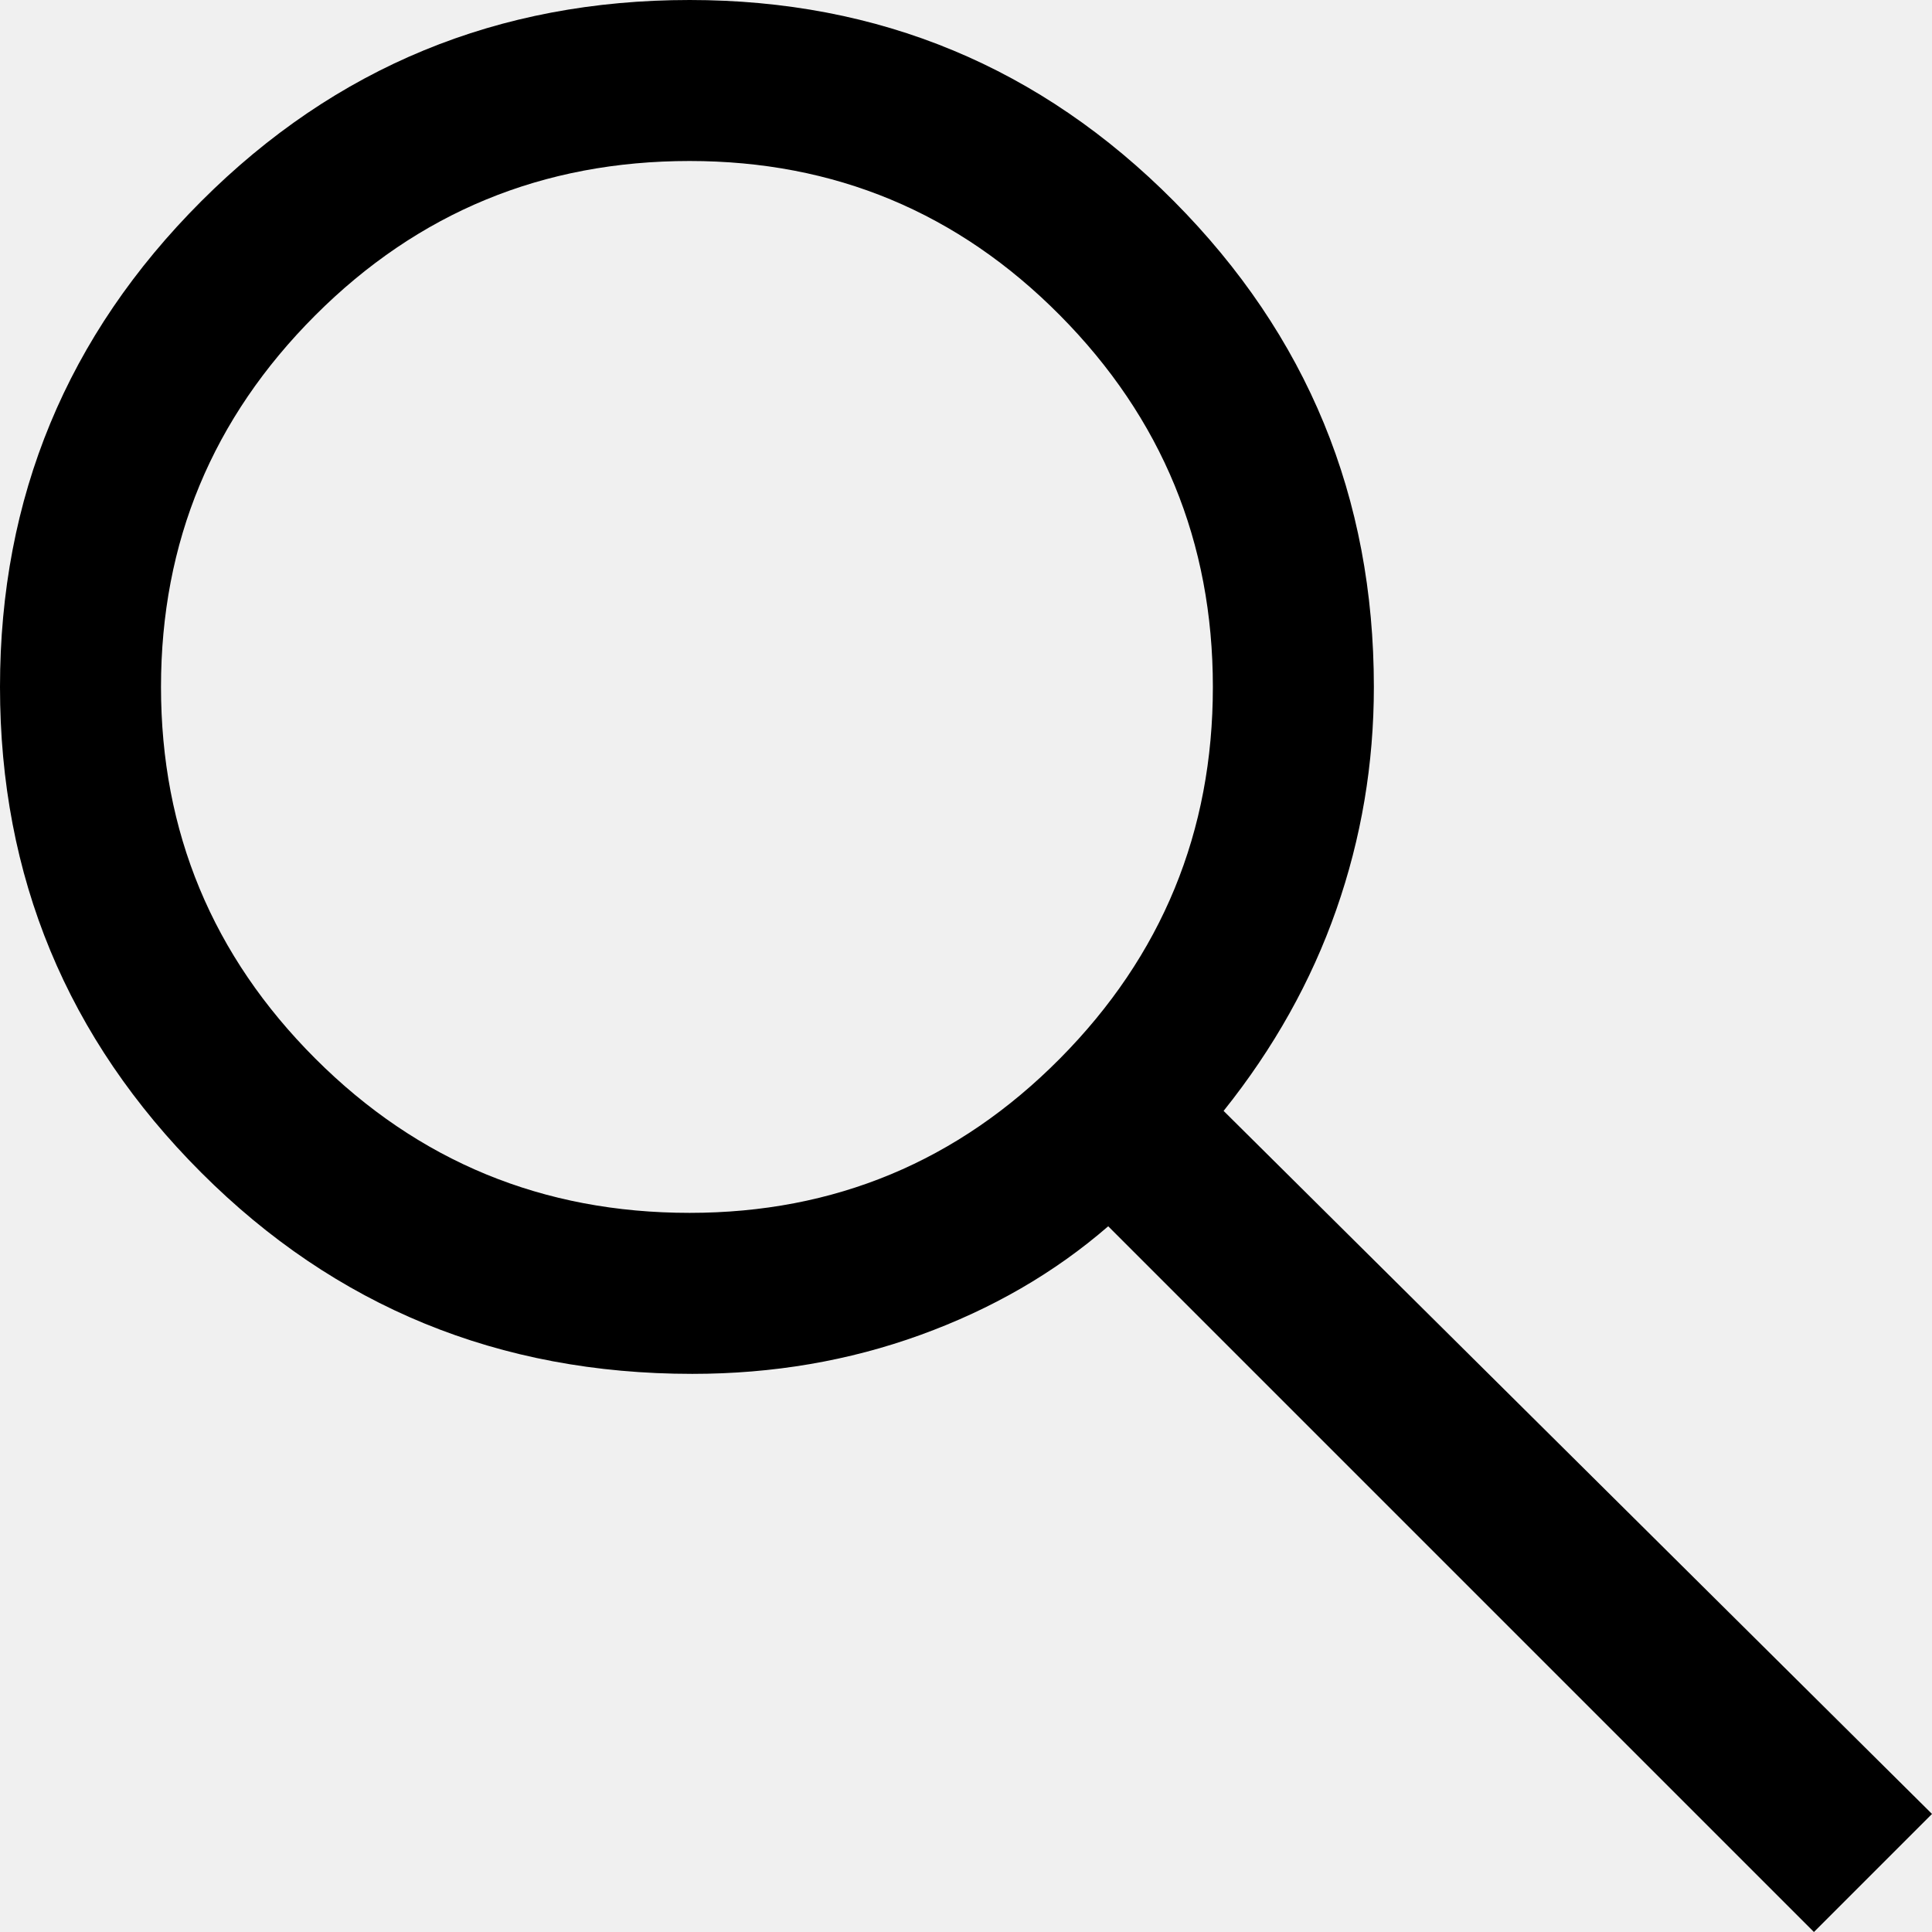
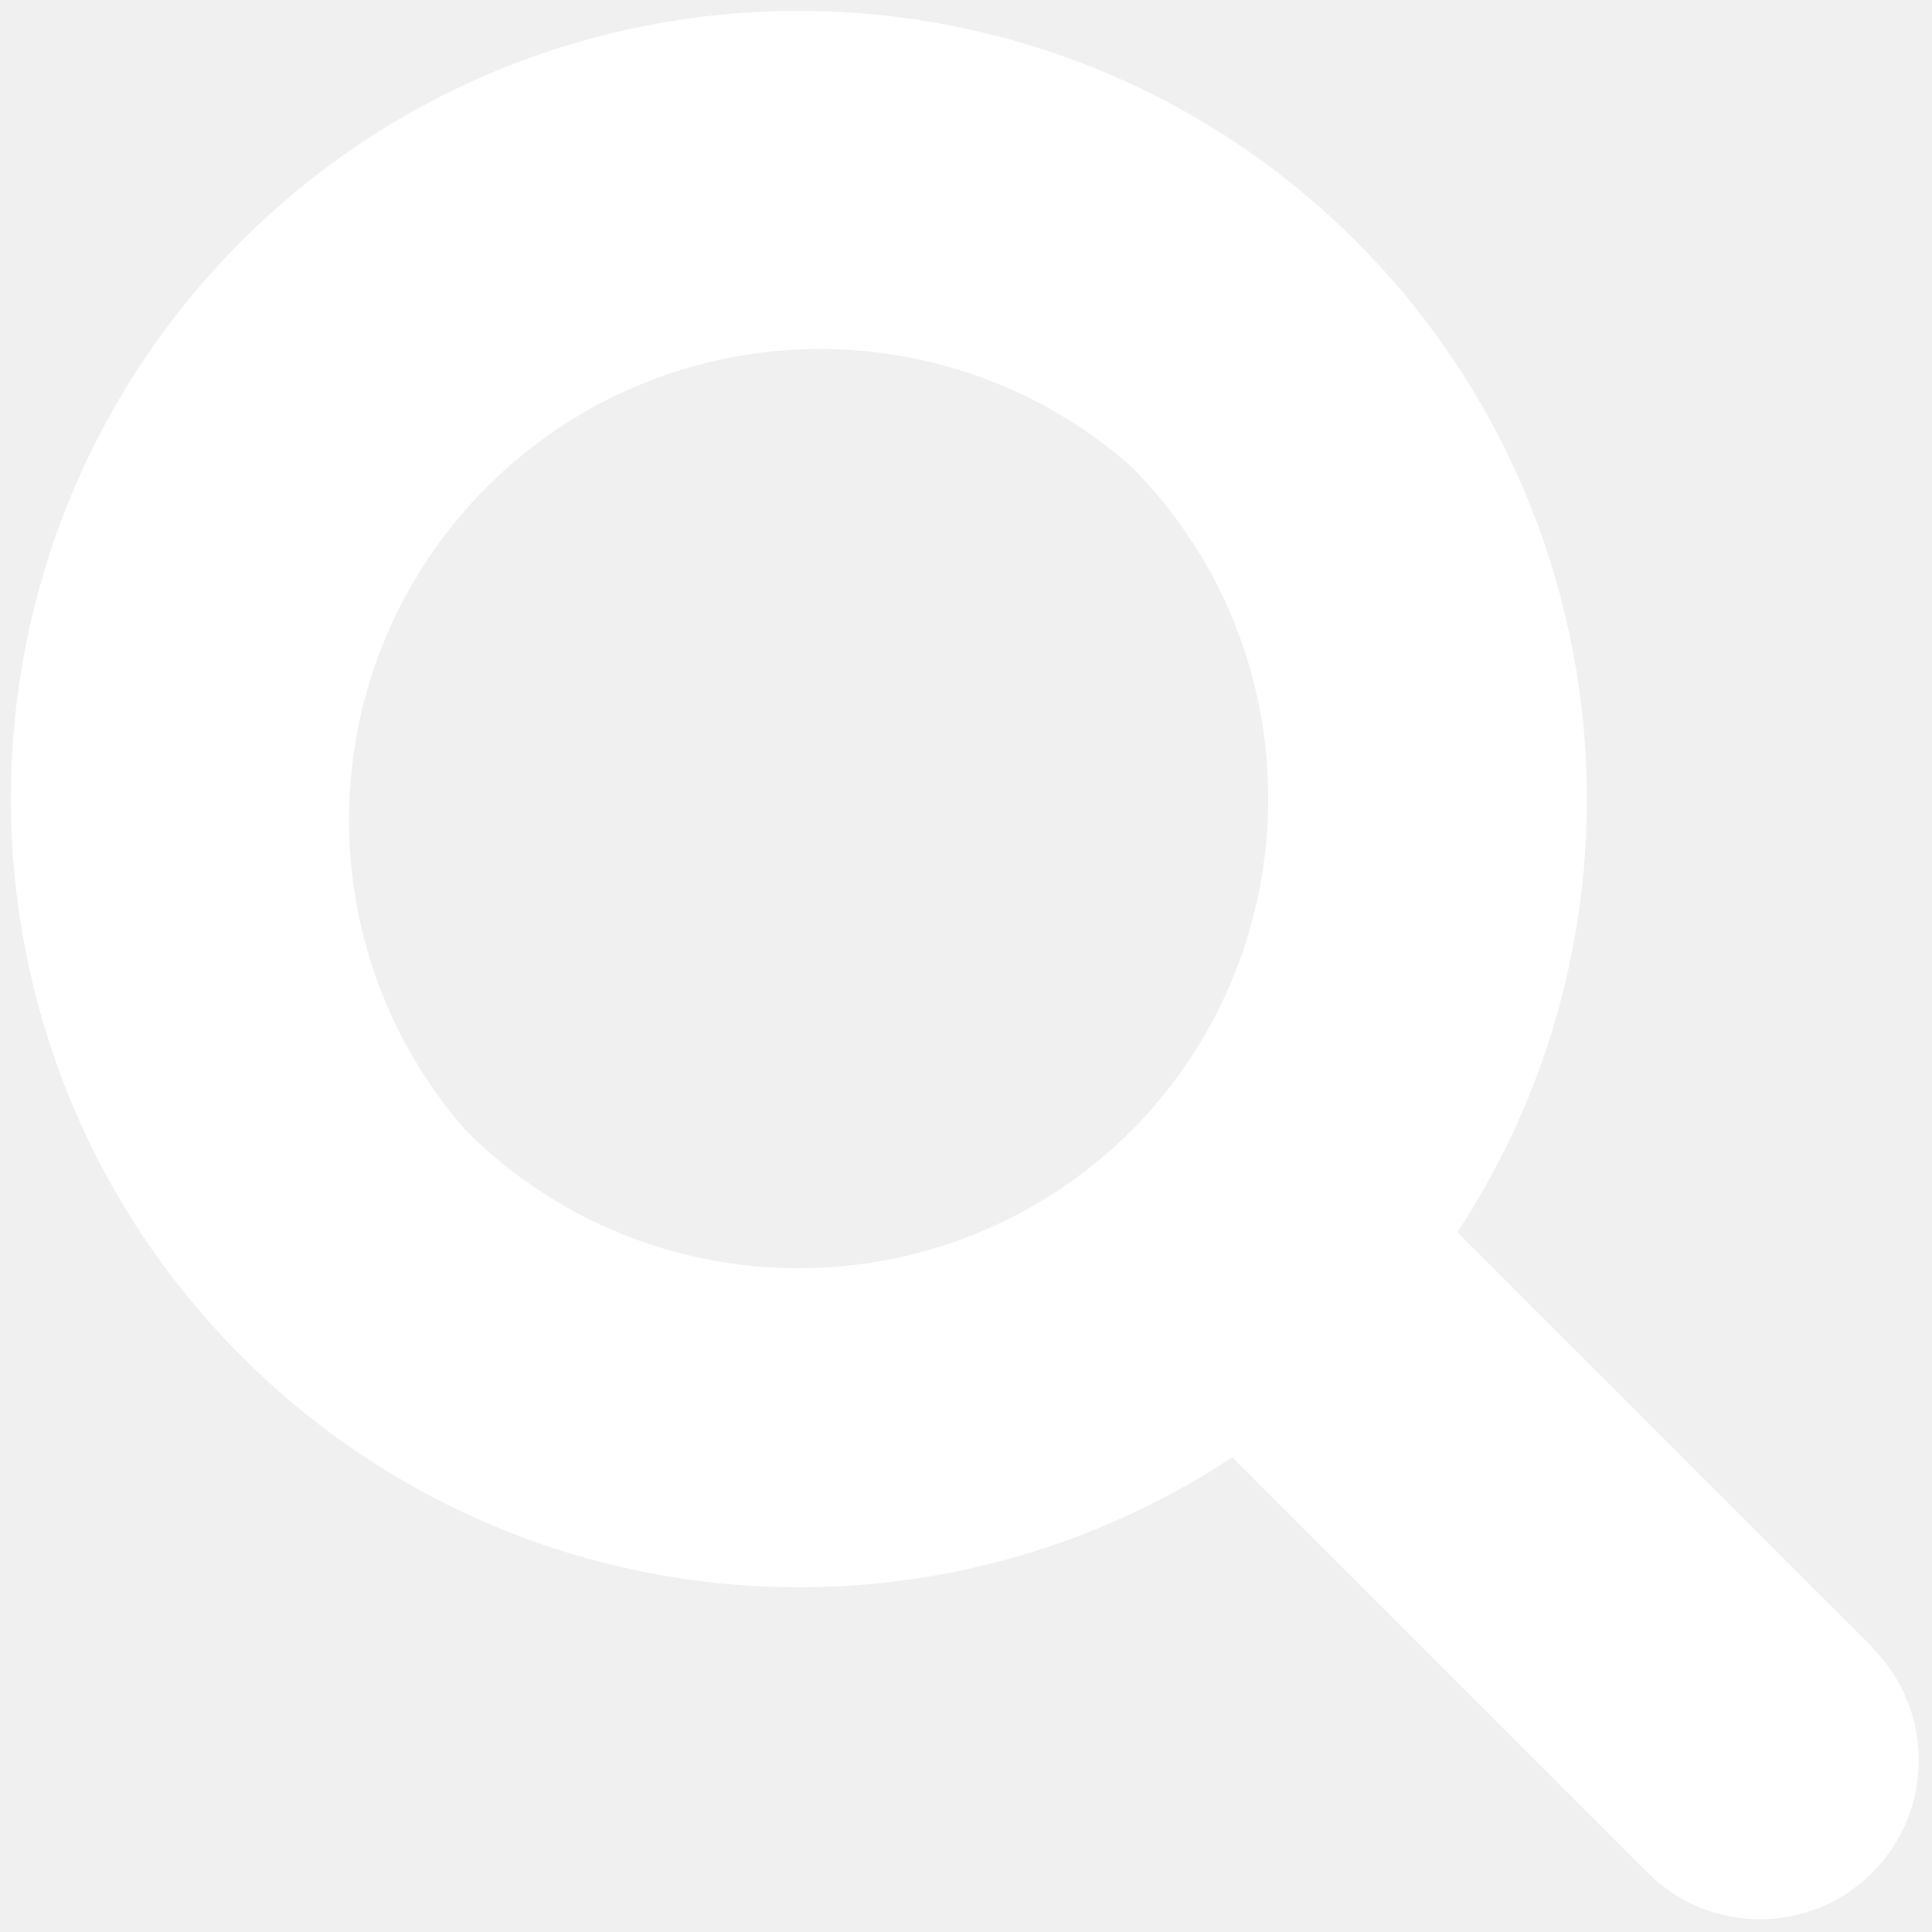
- <svg xmlns="http://www.w3.org/2000/svg" height="48" width="48" viewBox="6 5.95 36 36">
-   <path d="M39.8 41.95 26.65 28.8q-1.5 1.3-3.5 2.025-2 .725-4.25.725-5.4 0-9.15-3.75T6 18.75q0-5.3 3.75-9.05 3.75-3.75 9.1-3.75 5.3 0 9.025 3.75 3.725 3.75 3.725 9.05 0 2.15-.7 4.15-.7 2-2.1 3.75L42 39.75Zm-20.95-13.4q4.05 0 6.9-2.875Q28.6 22.8 28.6 18.75t-2.85-6.925Q22.9 8.95 18.85 8.95q-4.1 0-6.975 2.875T9 18.75q0 4.05 2.875 6.925t6.975 2.875Z" />
+ <svg xmlns="http://www.w3.org/2000/svg" width="37" height="37" fill="none">
+   <path fill="#fff" d="m35.86 31.55-7.95-7.95a15.12 15.12 0 0 0-1.94-18.98 15.12 15.12 0 0 0-21.35 0 15.12 15.12 0 0 0 0 21.35 15.09 15.09 0 0 0 18.98 1.94l7.95 7.95a3.04 3.04 0 0 0 4.31 0 3.05 3.05 0 0 0 0-4.3ZM8.93 21.66A9.02 9.02 0 0 1 21.66 8.93a9.02 9.02 0 0 1 0 12.73 9.02 9.02 0 0 1-12.73 0Z" />
</svg>
